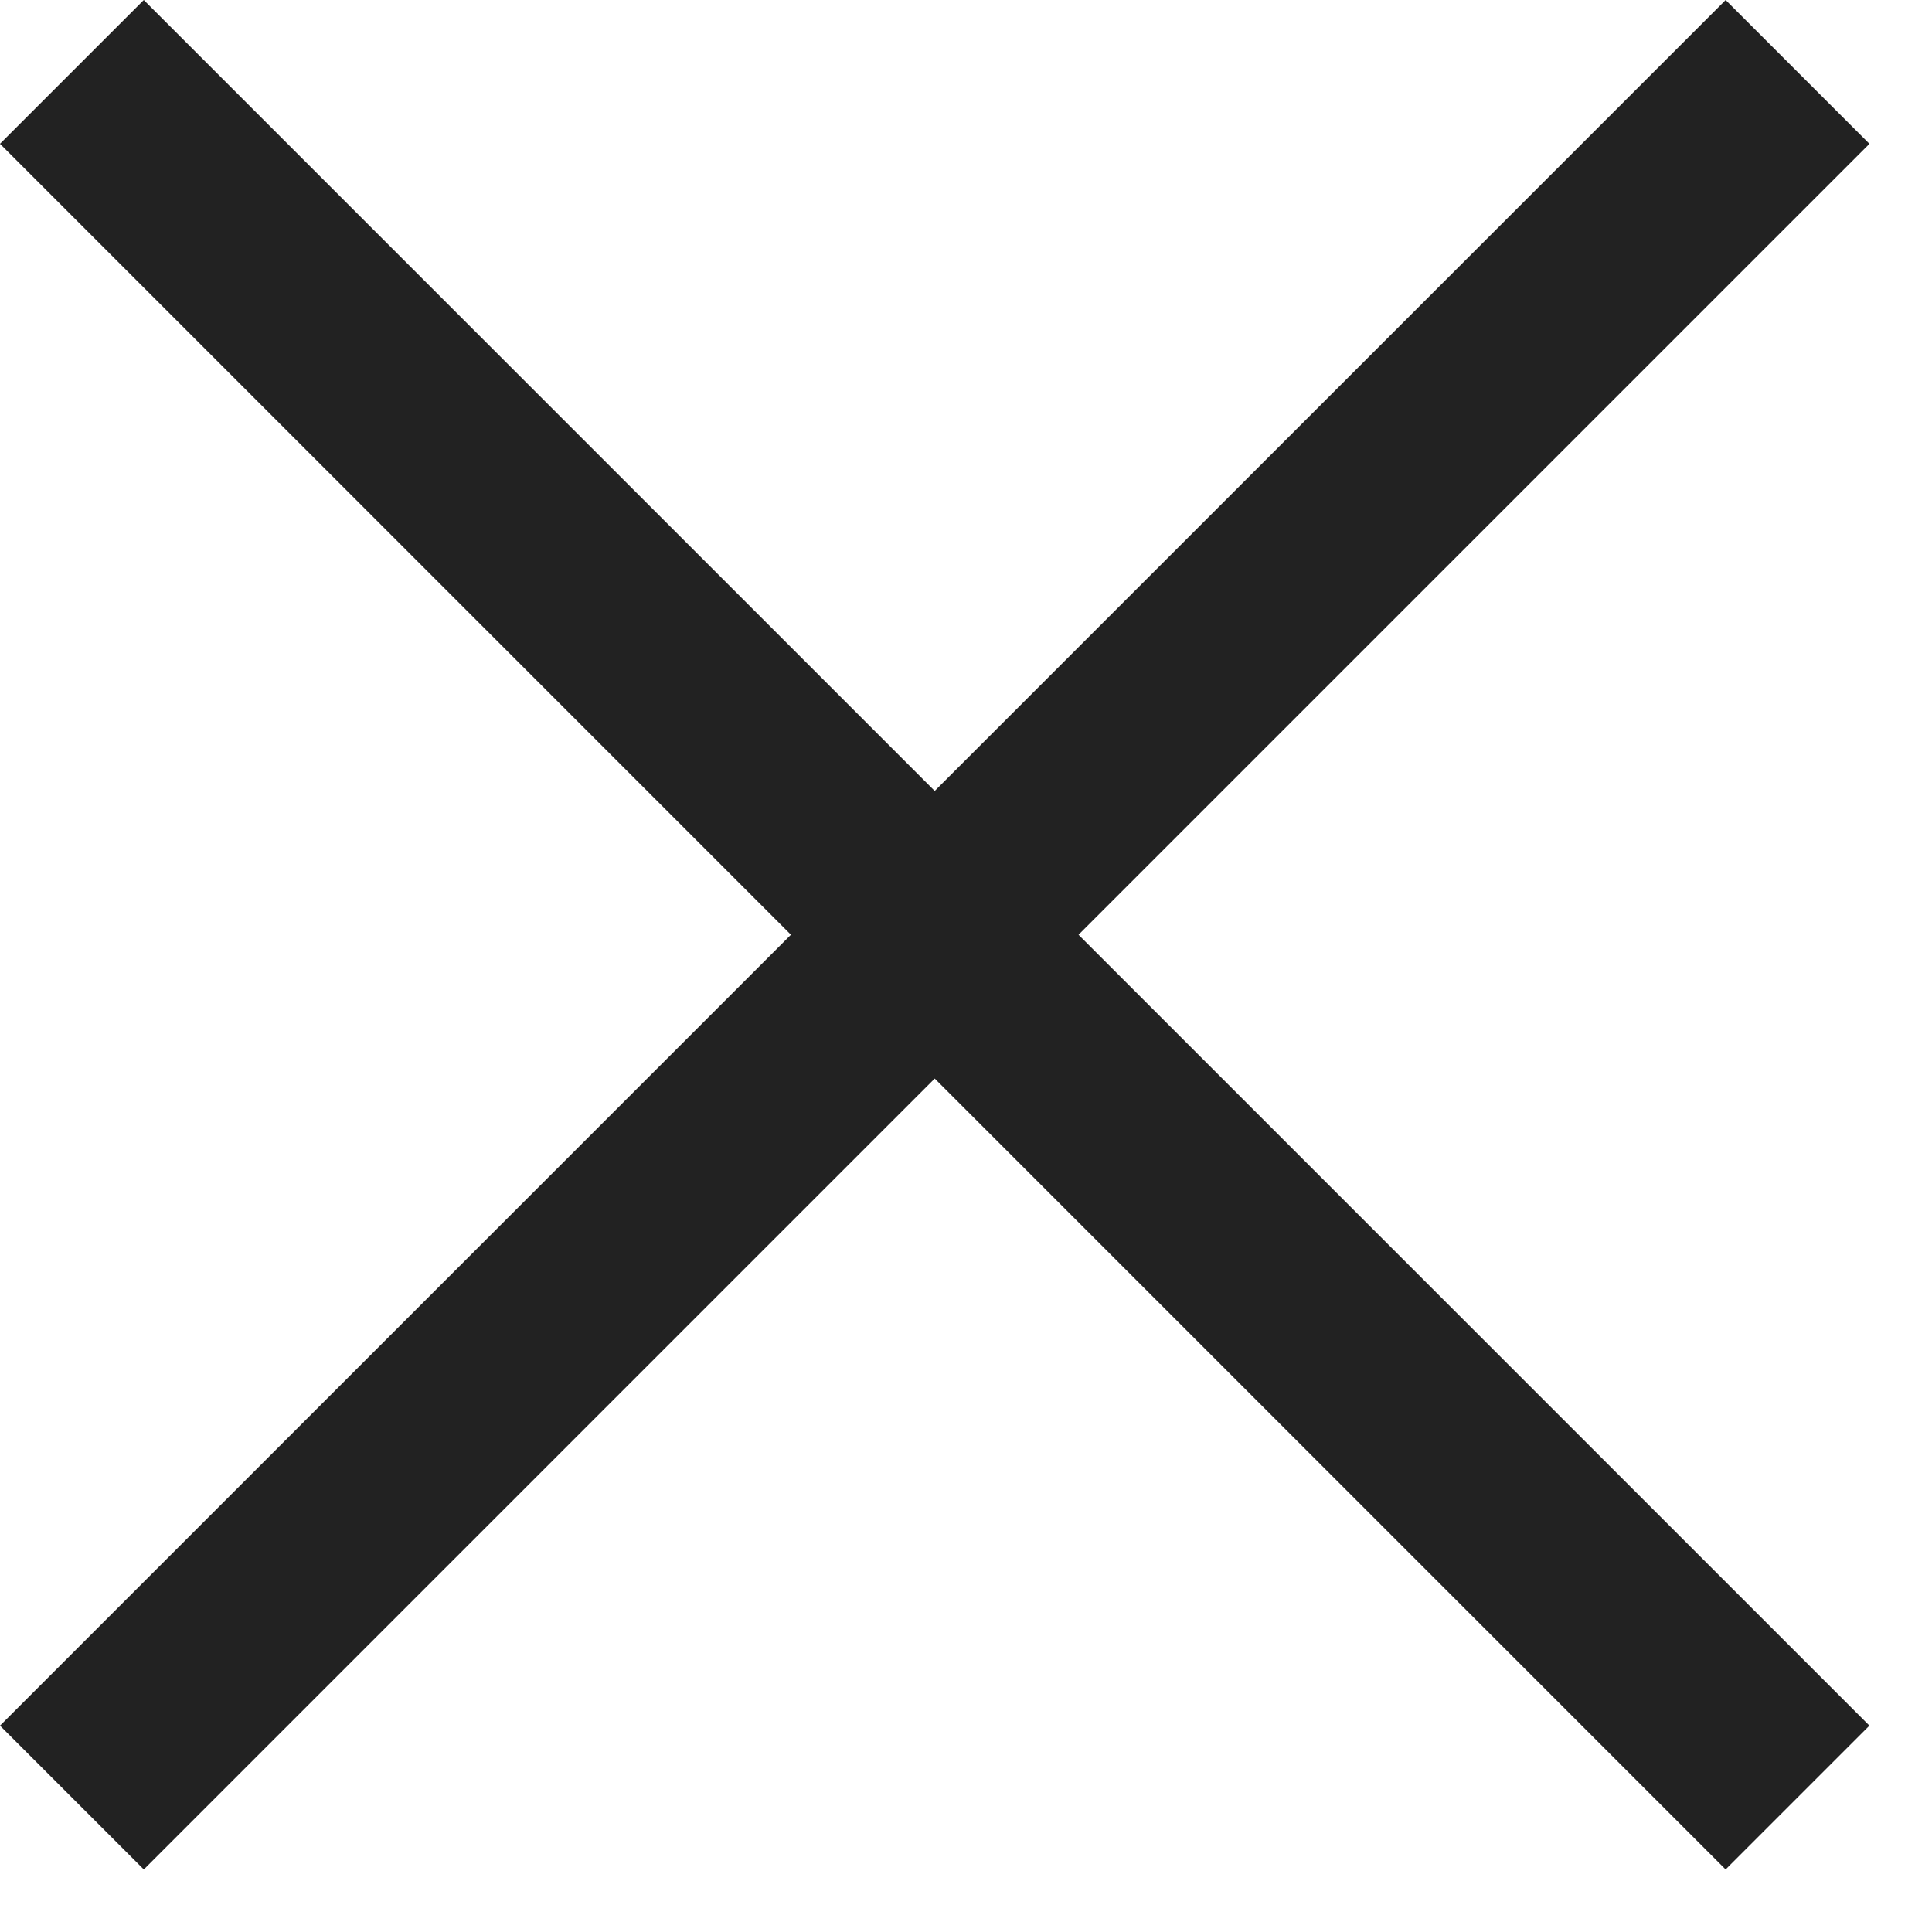
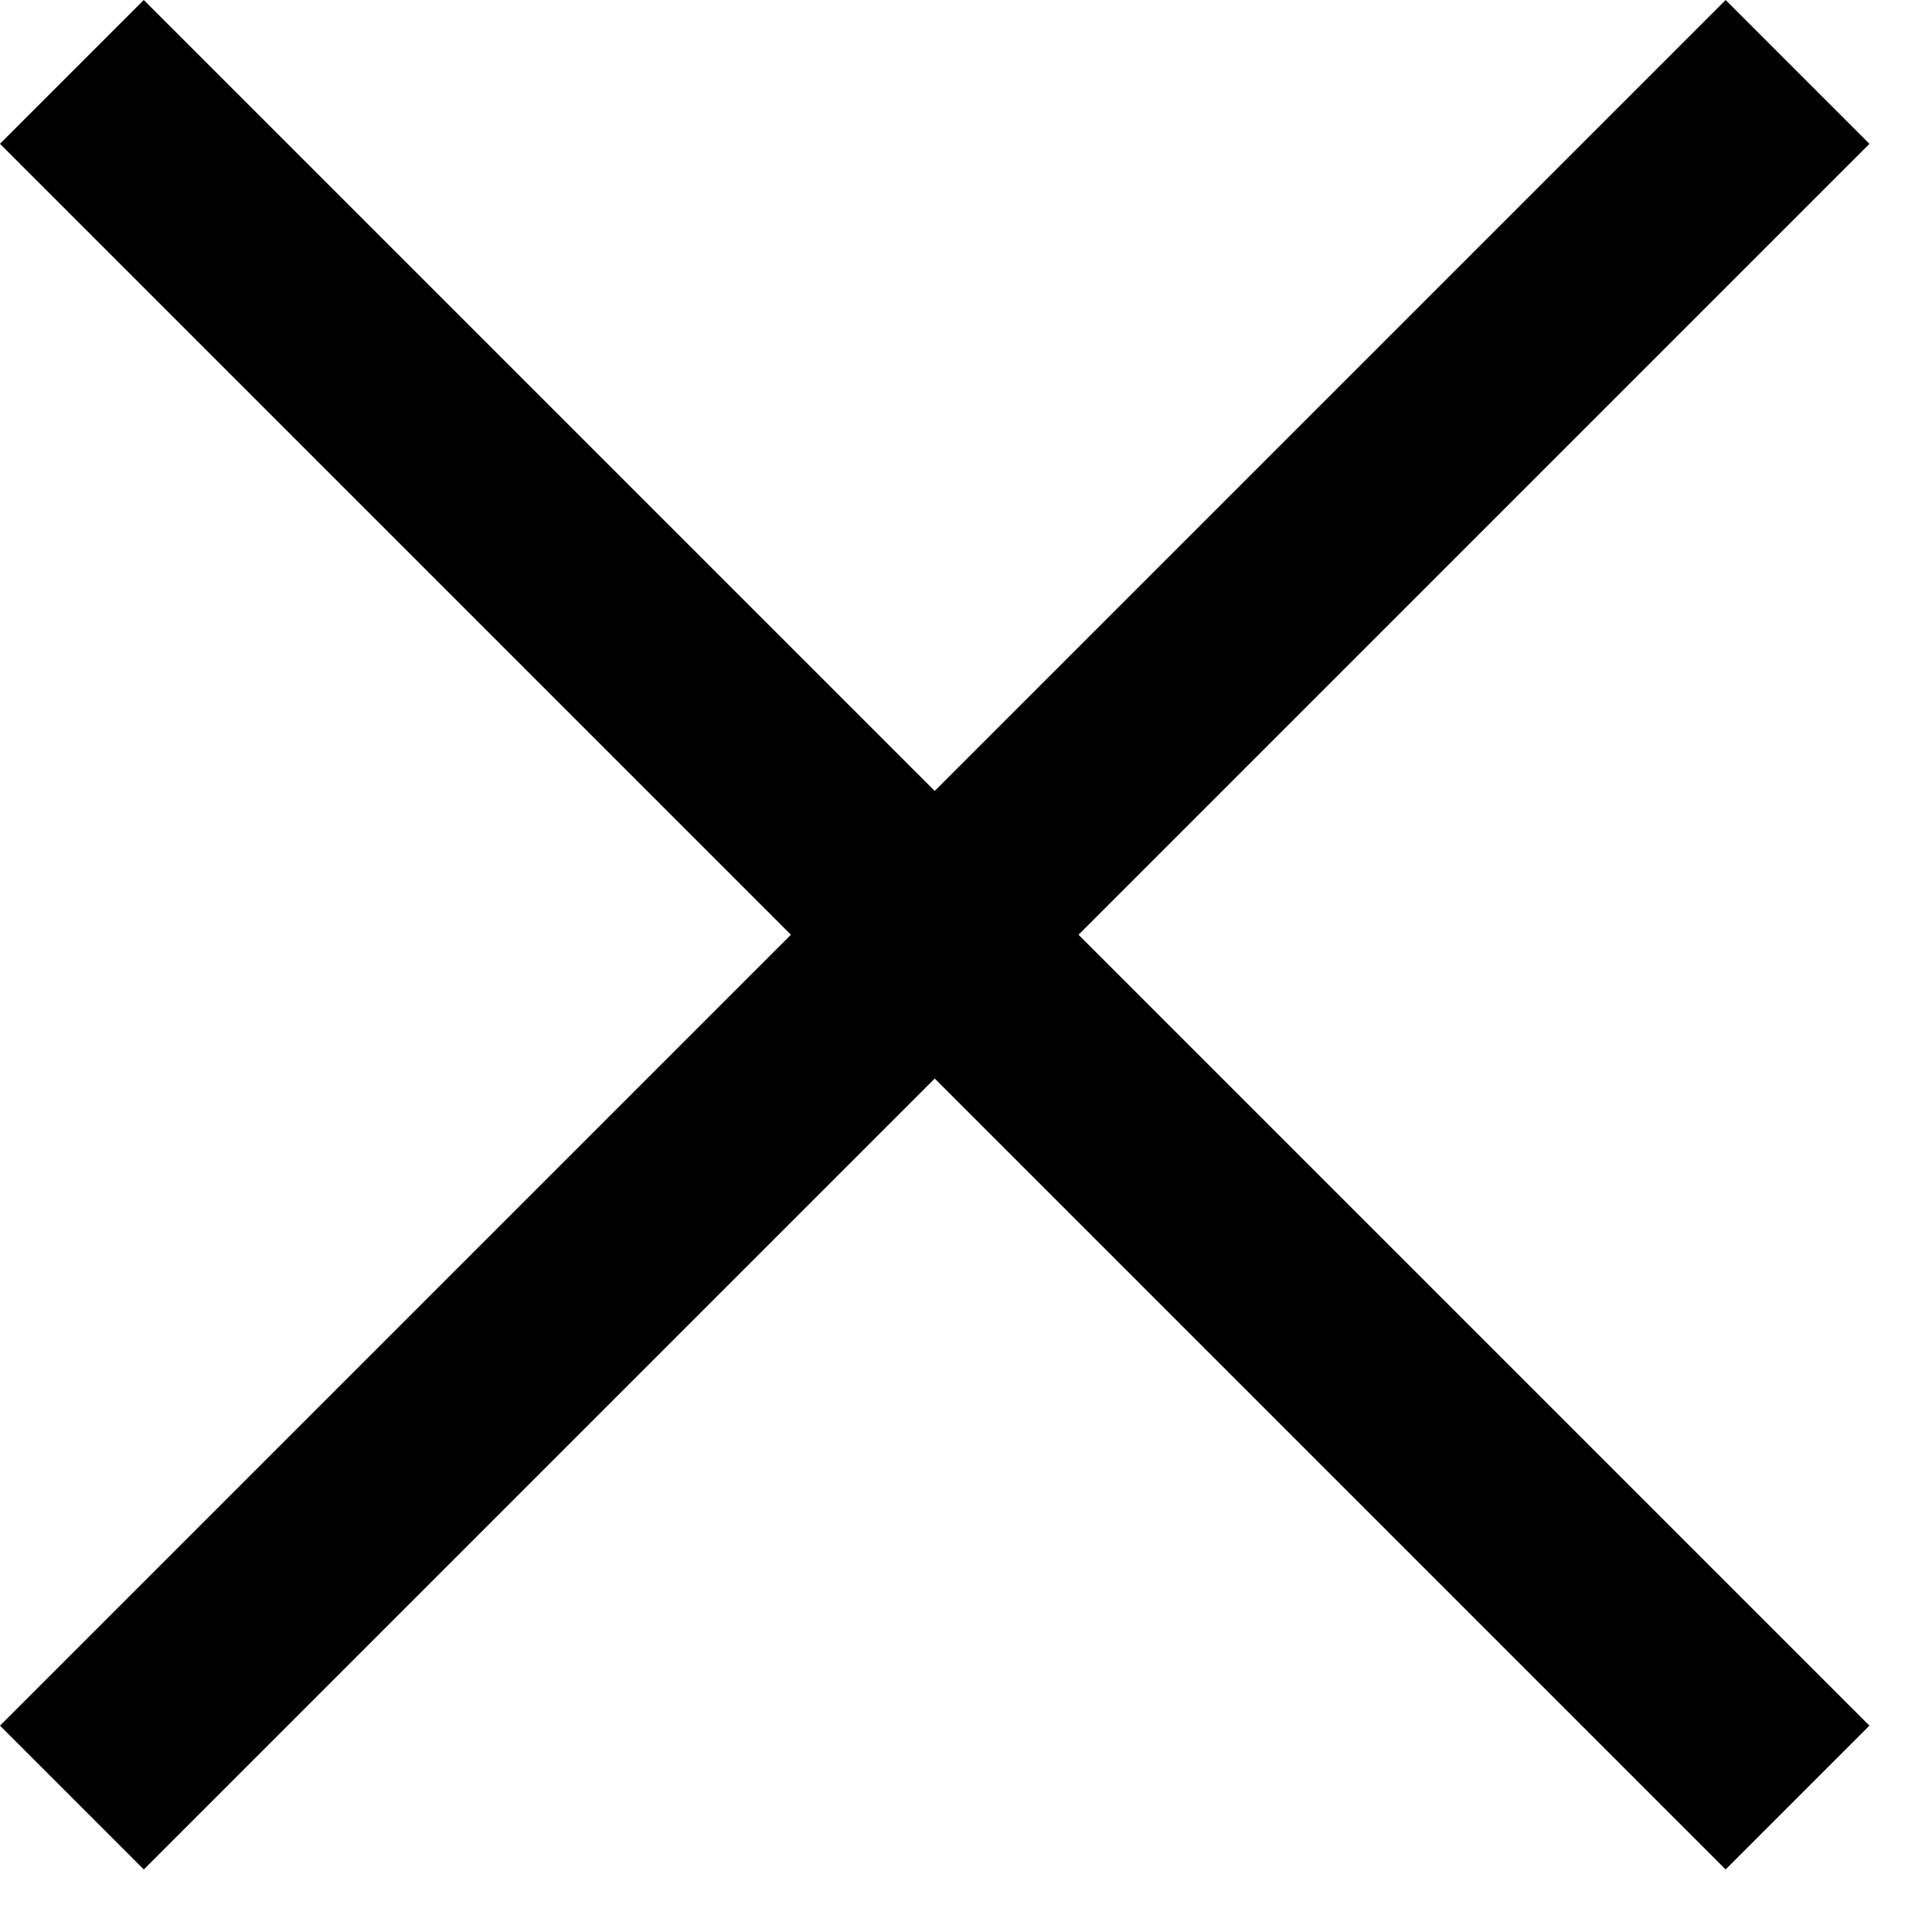
<svg xmlns="http://www.w3.org/2000/svg" width="19" height="19" viewBox="0 0 19 19" fill="none">
-   <rect x="1.414" width="24" height="2" transform="rotate(45 1.41406 0)" fill="#222222" />
-   <rect x="18.385" y="1.414" width="24" height="2" transform="rotate(135 18.3848 1.41418)" fill="#222222" />
+   <rect x="1.414" width="24" height="2" transform="rotate(45 1.41406 0)" fill="currentColor" />
+   <rect x="18.385" y="1.414" width="24" height="2" transform="rotate(135 18.3848 1.41418)" fill="currentColor" />
</svg>
